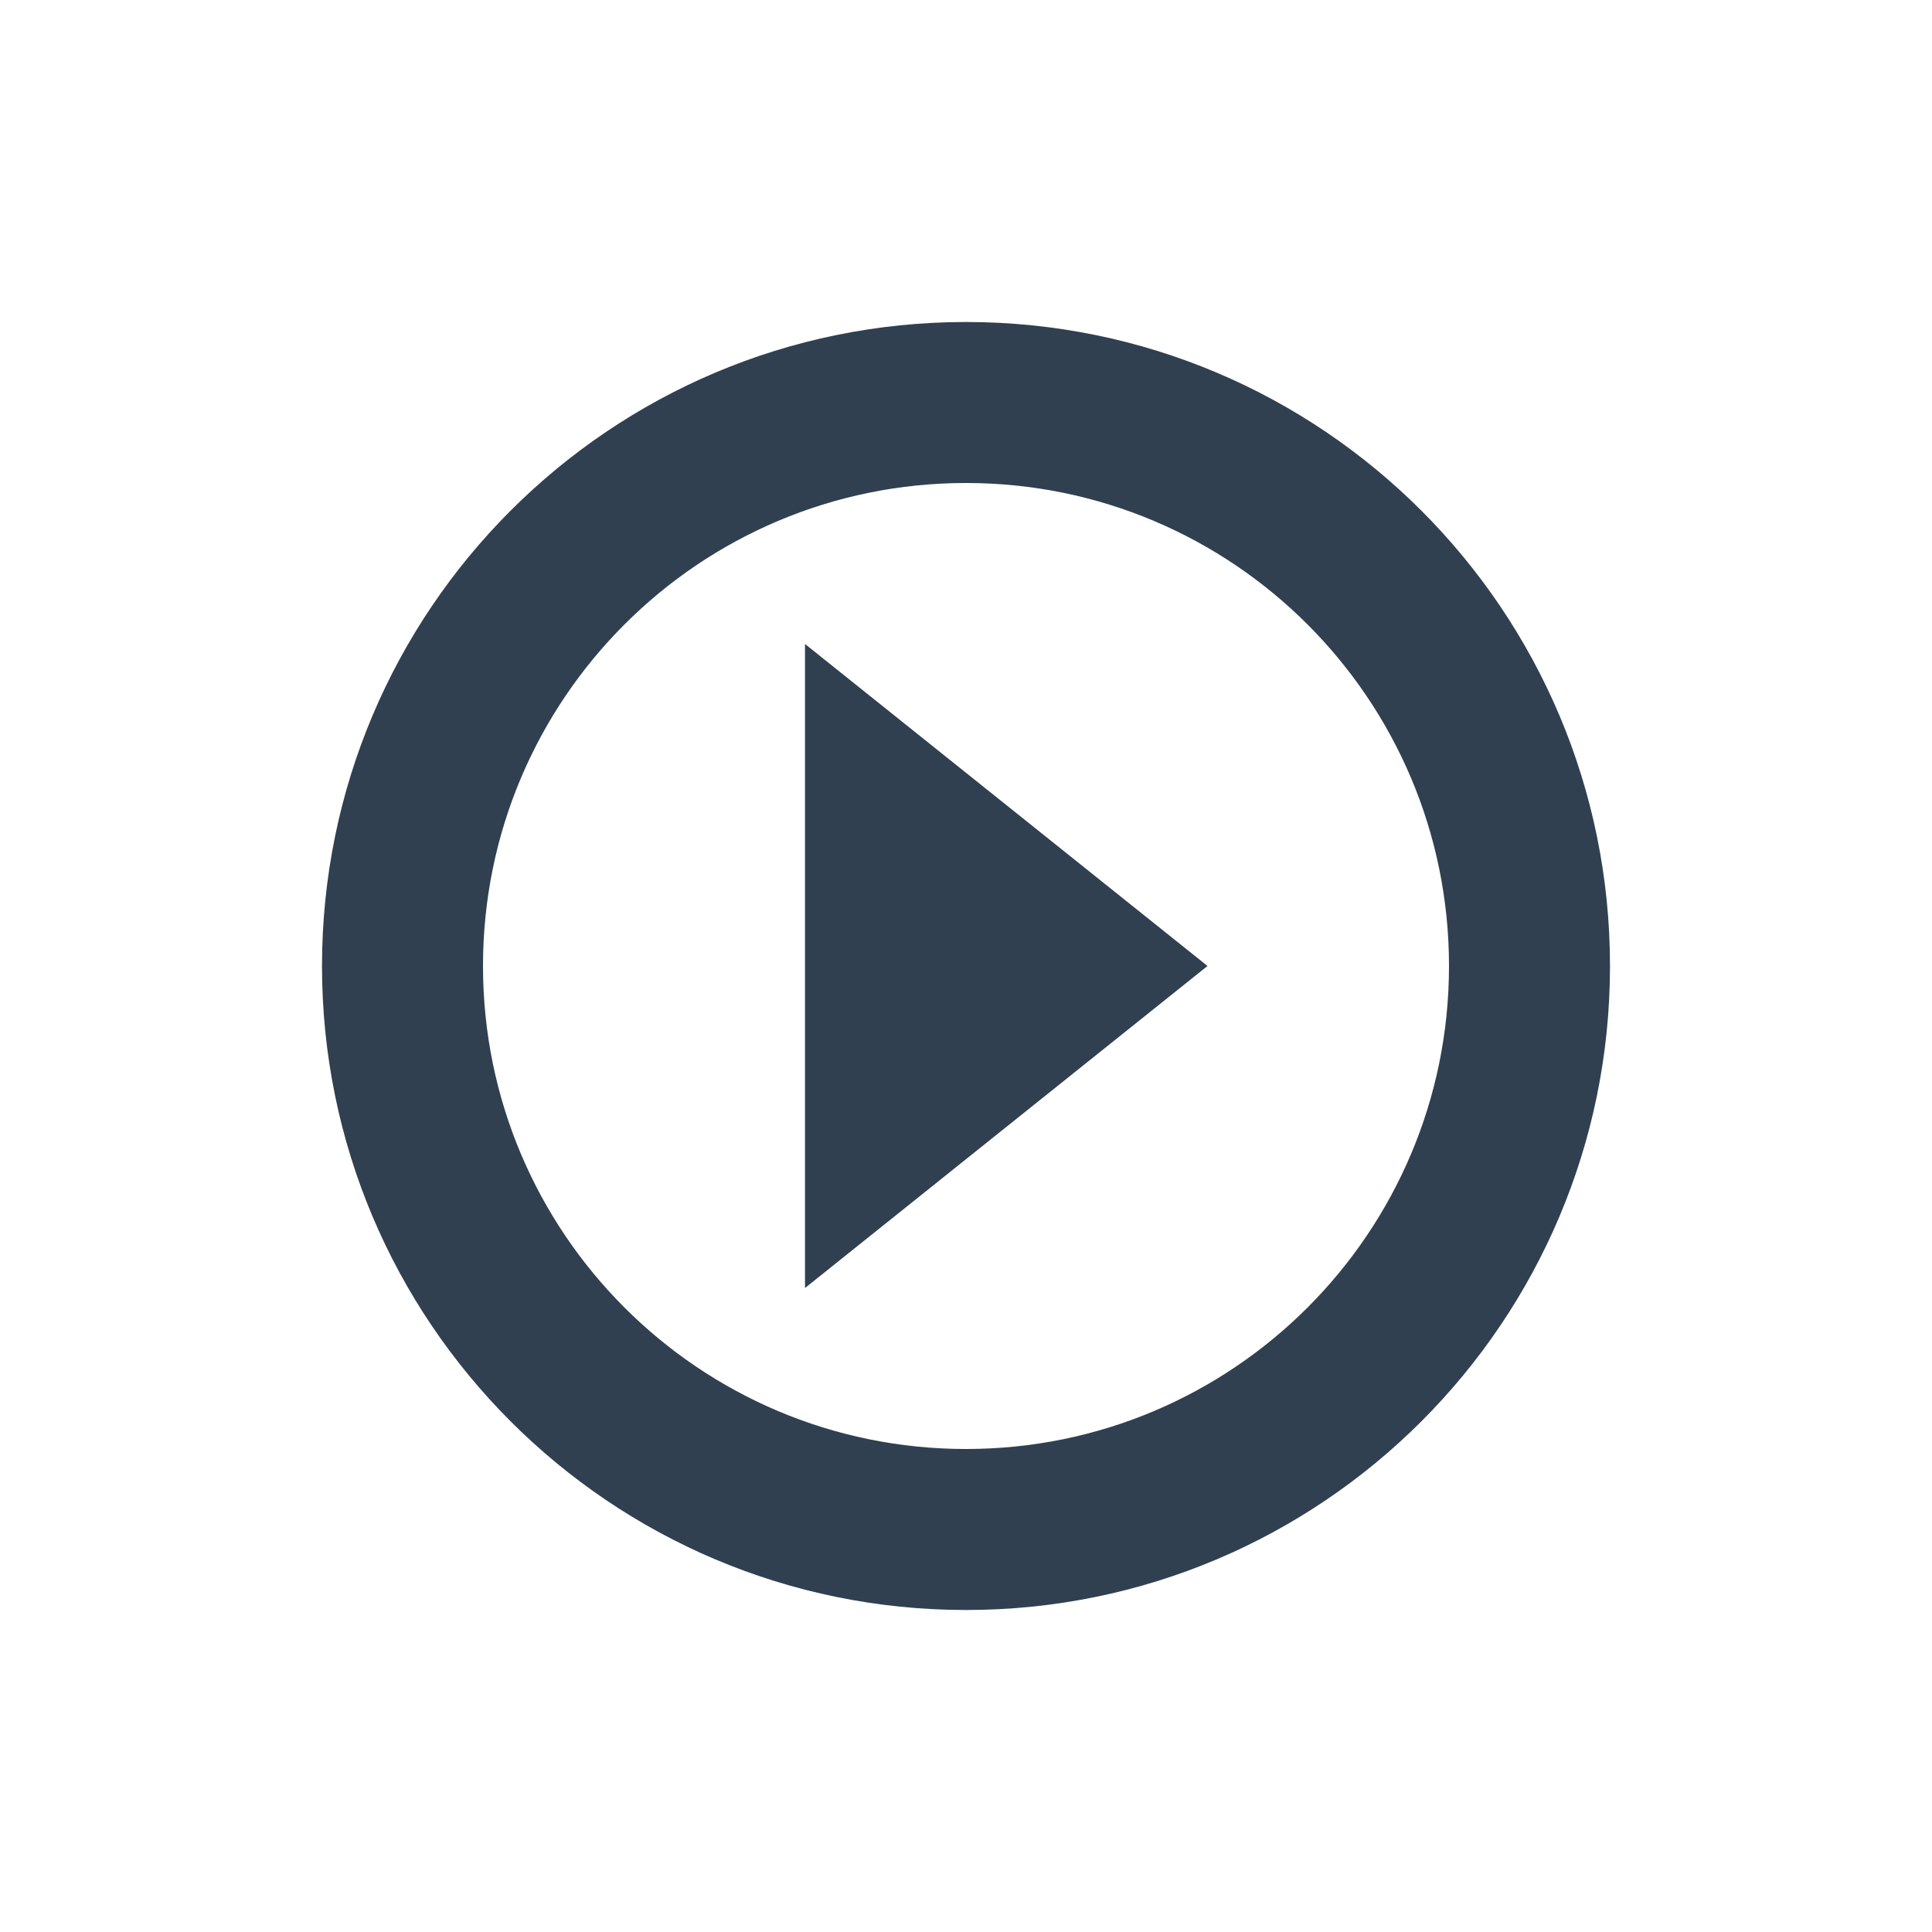
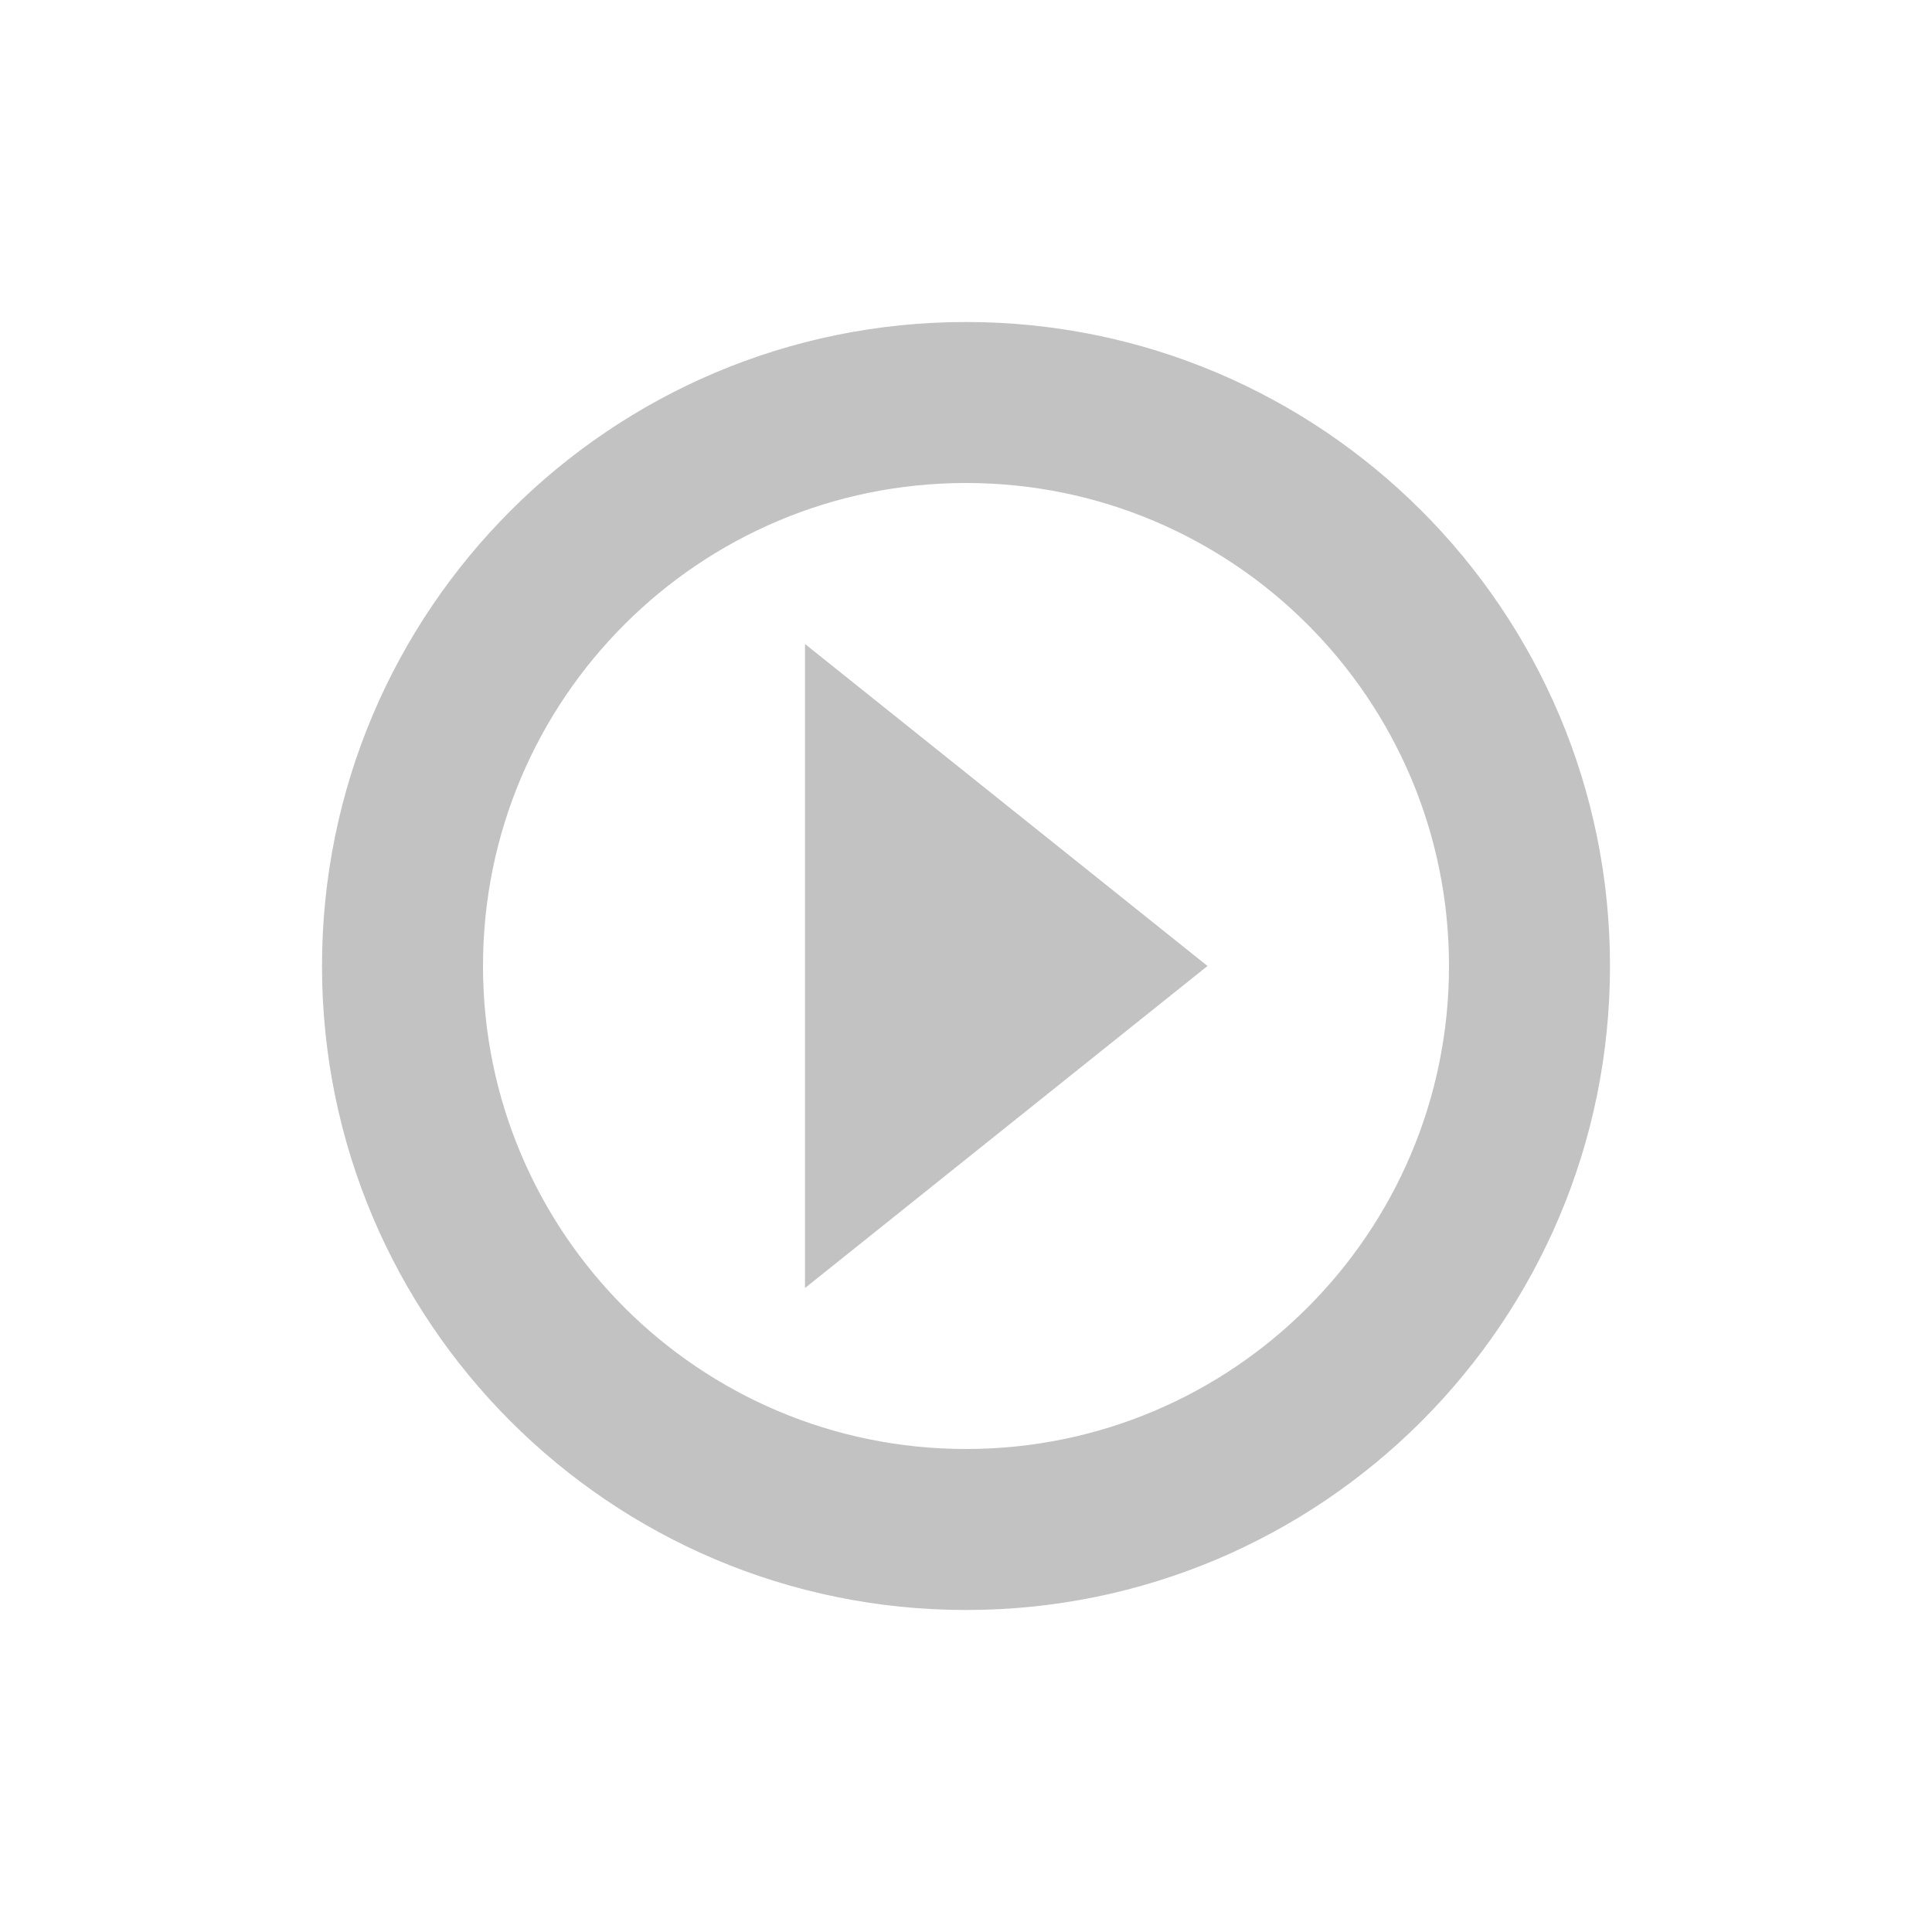
<svg xmlns="http://www.w3.org/2000/svg" width="24" height="24" id="svg4359" version="1.1">
  <defs id="defs4361" />
  <g id="layer1" transform="translate(1,-25)">
-     <rect style="color:#000000;clip-rule:nonzero;display:inline;overflow:visible;visibility:visible;opacity:1;isolation:auto;mix-blend-mode:normal;color-interpolation:sRGB;color-interpolation-filters:linearRGB;solid-color:#000000;solid-opacity:1;fill:#304050;fill-opacity:1;fill-rule:nonzero;stroke:none;stroke-width:1;stroke-linecap:butt;stroke-linejoin:miter;stroke-miterlimit:4;stroke-dasharray:none;stroke-dashoffset:0;stroke-opacity:1;color-rendering:auto;image-rendering:auto;shape-rendering:auto;text-rendering:auto;enable-background:accumulate" id="rect4147" width="2" height="2" x="-3" y="25" />
-     <path style="opacity:1;fill:#304050;fill-opacity:1;stroke:none;stroke-width:0.1;stroke-linecap:round;stroke-linejoin:miter;stroke-miterlimit:4;stroke-dasharray:none;stroke-opacity:0.299" d="m 11,3 c -4.418,0 -8,3.582 -8,8 6.3e-6,4.418 3.582,8 8,8 4.418,0 8,-3.582 8,-8 -6e-6,-4.418 -3.582,-8 -8,-8 z m 0,2 c 3.314,1.6e-6 6,2.686 6,6 -6e-6,3.314 -2.686,6 -6,6 -3.314,-2e-6 -6,-2.686 -6,-6 6.3e-6,-3.314 2.686,-6 6,-6 z M 9,7 9,15 14,11 9,7 Z" transform="translate(0,26)" id="path4162" />
+     <rect style="color:#000000;clip-rule:nonzero;display:inline;overflow:visible;visibility:visible;opacity:1;isolation:auto;mix-blend-mode:normal;color-interpolation:sRGB;color-interpolation-filters:linearRGB;solid-color:#000000;solid-opacity:1;fill:#C2C2C2;fill-opacity:1;fill-rule:nonzero;stroke:none;stroke-width:1;stroke-linecap:butt;stroke-linejoin:miter;stroke-miterlimit:4;stroke-dasharray:none;stroke-dashoffset:0;stroke-opacity:1;color-rendering:auto;image-rendering:auto;shape-rendering:auto;text-rendering:auto;enable-background:accumulate" id="rect4147" width="2" height="2" x="-3" y="25" />
+     <path style="opacity:1;fill:#C2C2C2;fill-opacity:1;stroke:none;stroke-width:0.1;stroke-linecap:round;stroke-linejoin:miter;stroke-miterlimit:4;stroke-dasharray:none;stroke-opacity:0.299" d="m 11,3 c -4.418,0 -8,3.582 -8,8 6.3e-6,4.418 3.582,8 8,8 4.418,0 8,-3.582 8,-8 -6e-6,-4.418 -3.582,-8 -8,-8 z m 0,2 c 3.314,1.6e-6 6,2.686 6,6 -6e-6,3.314 -2.686,6 -6,6 -3.314,-2e-6 -6,-2.686 -6,-6 6.3e-6,-3.314 2.686,-6 6,-6 z M 9,7 9,15 14,11 9,7 Z" transform="translate(0,26)" id="path4162" />
  </g>
</svg>
